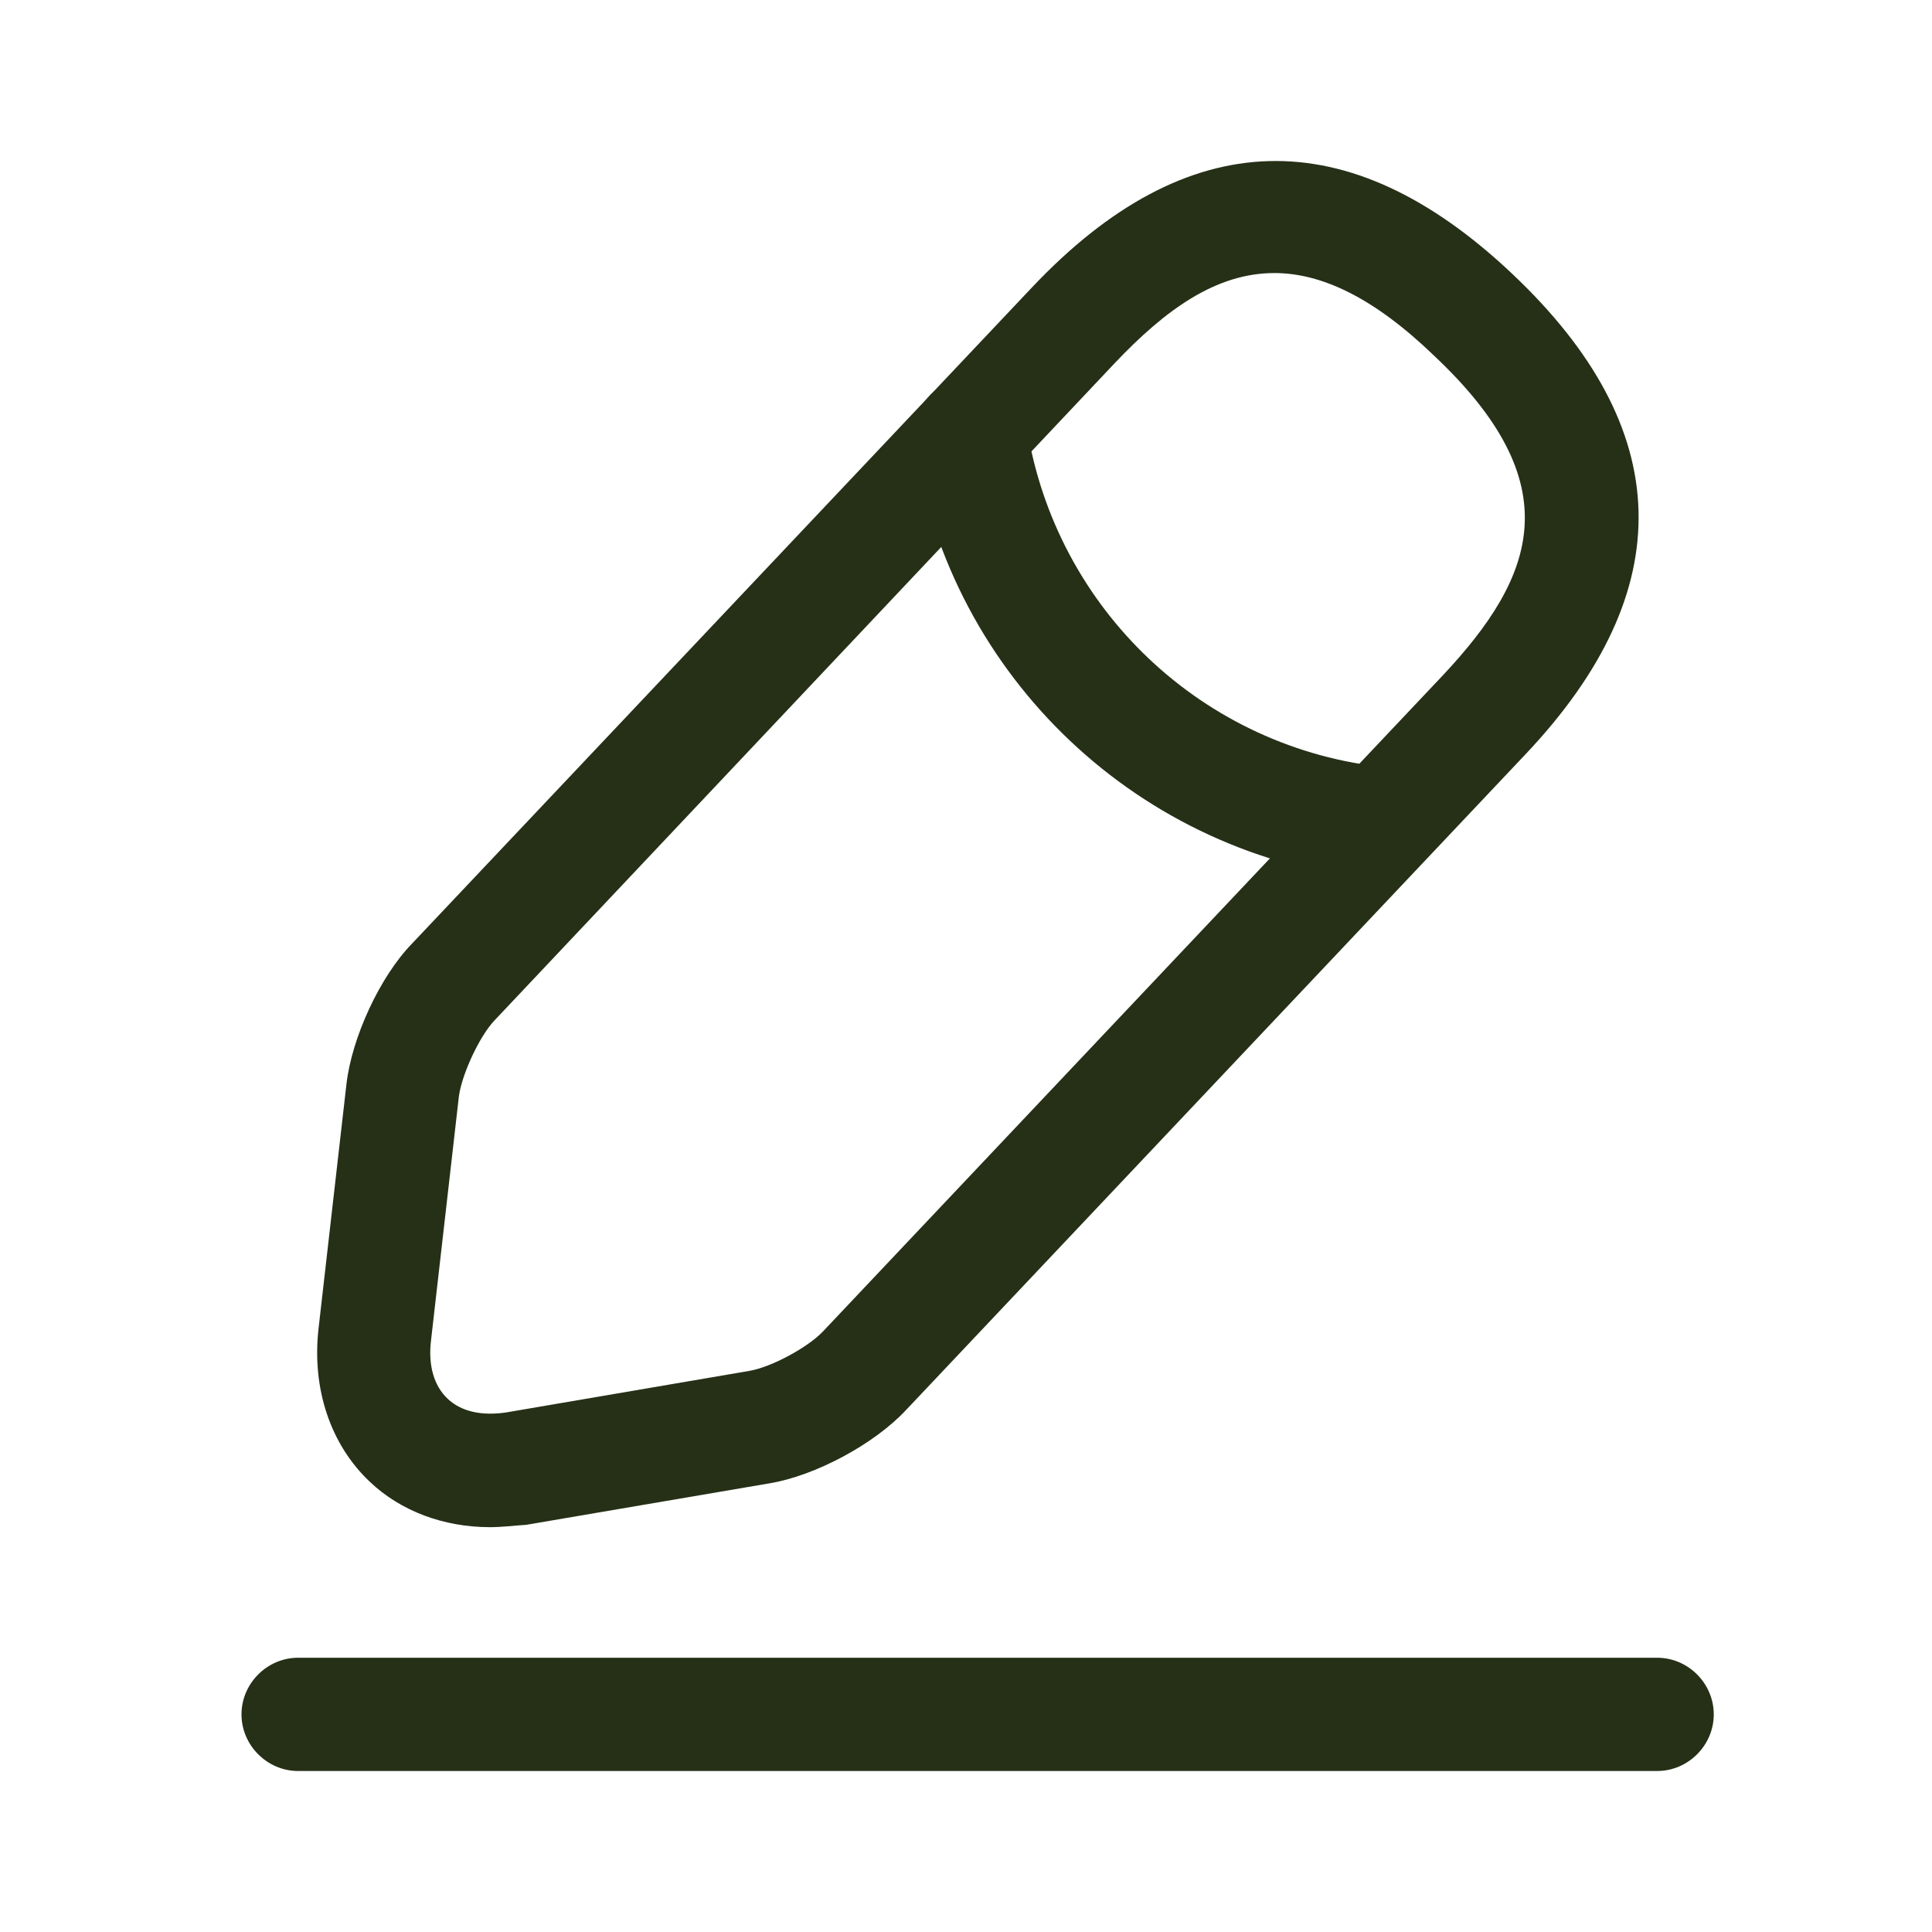
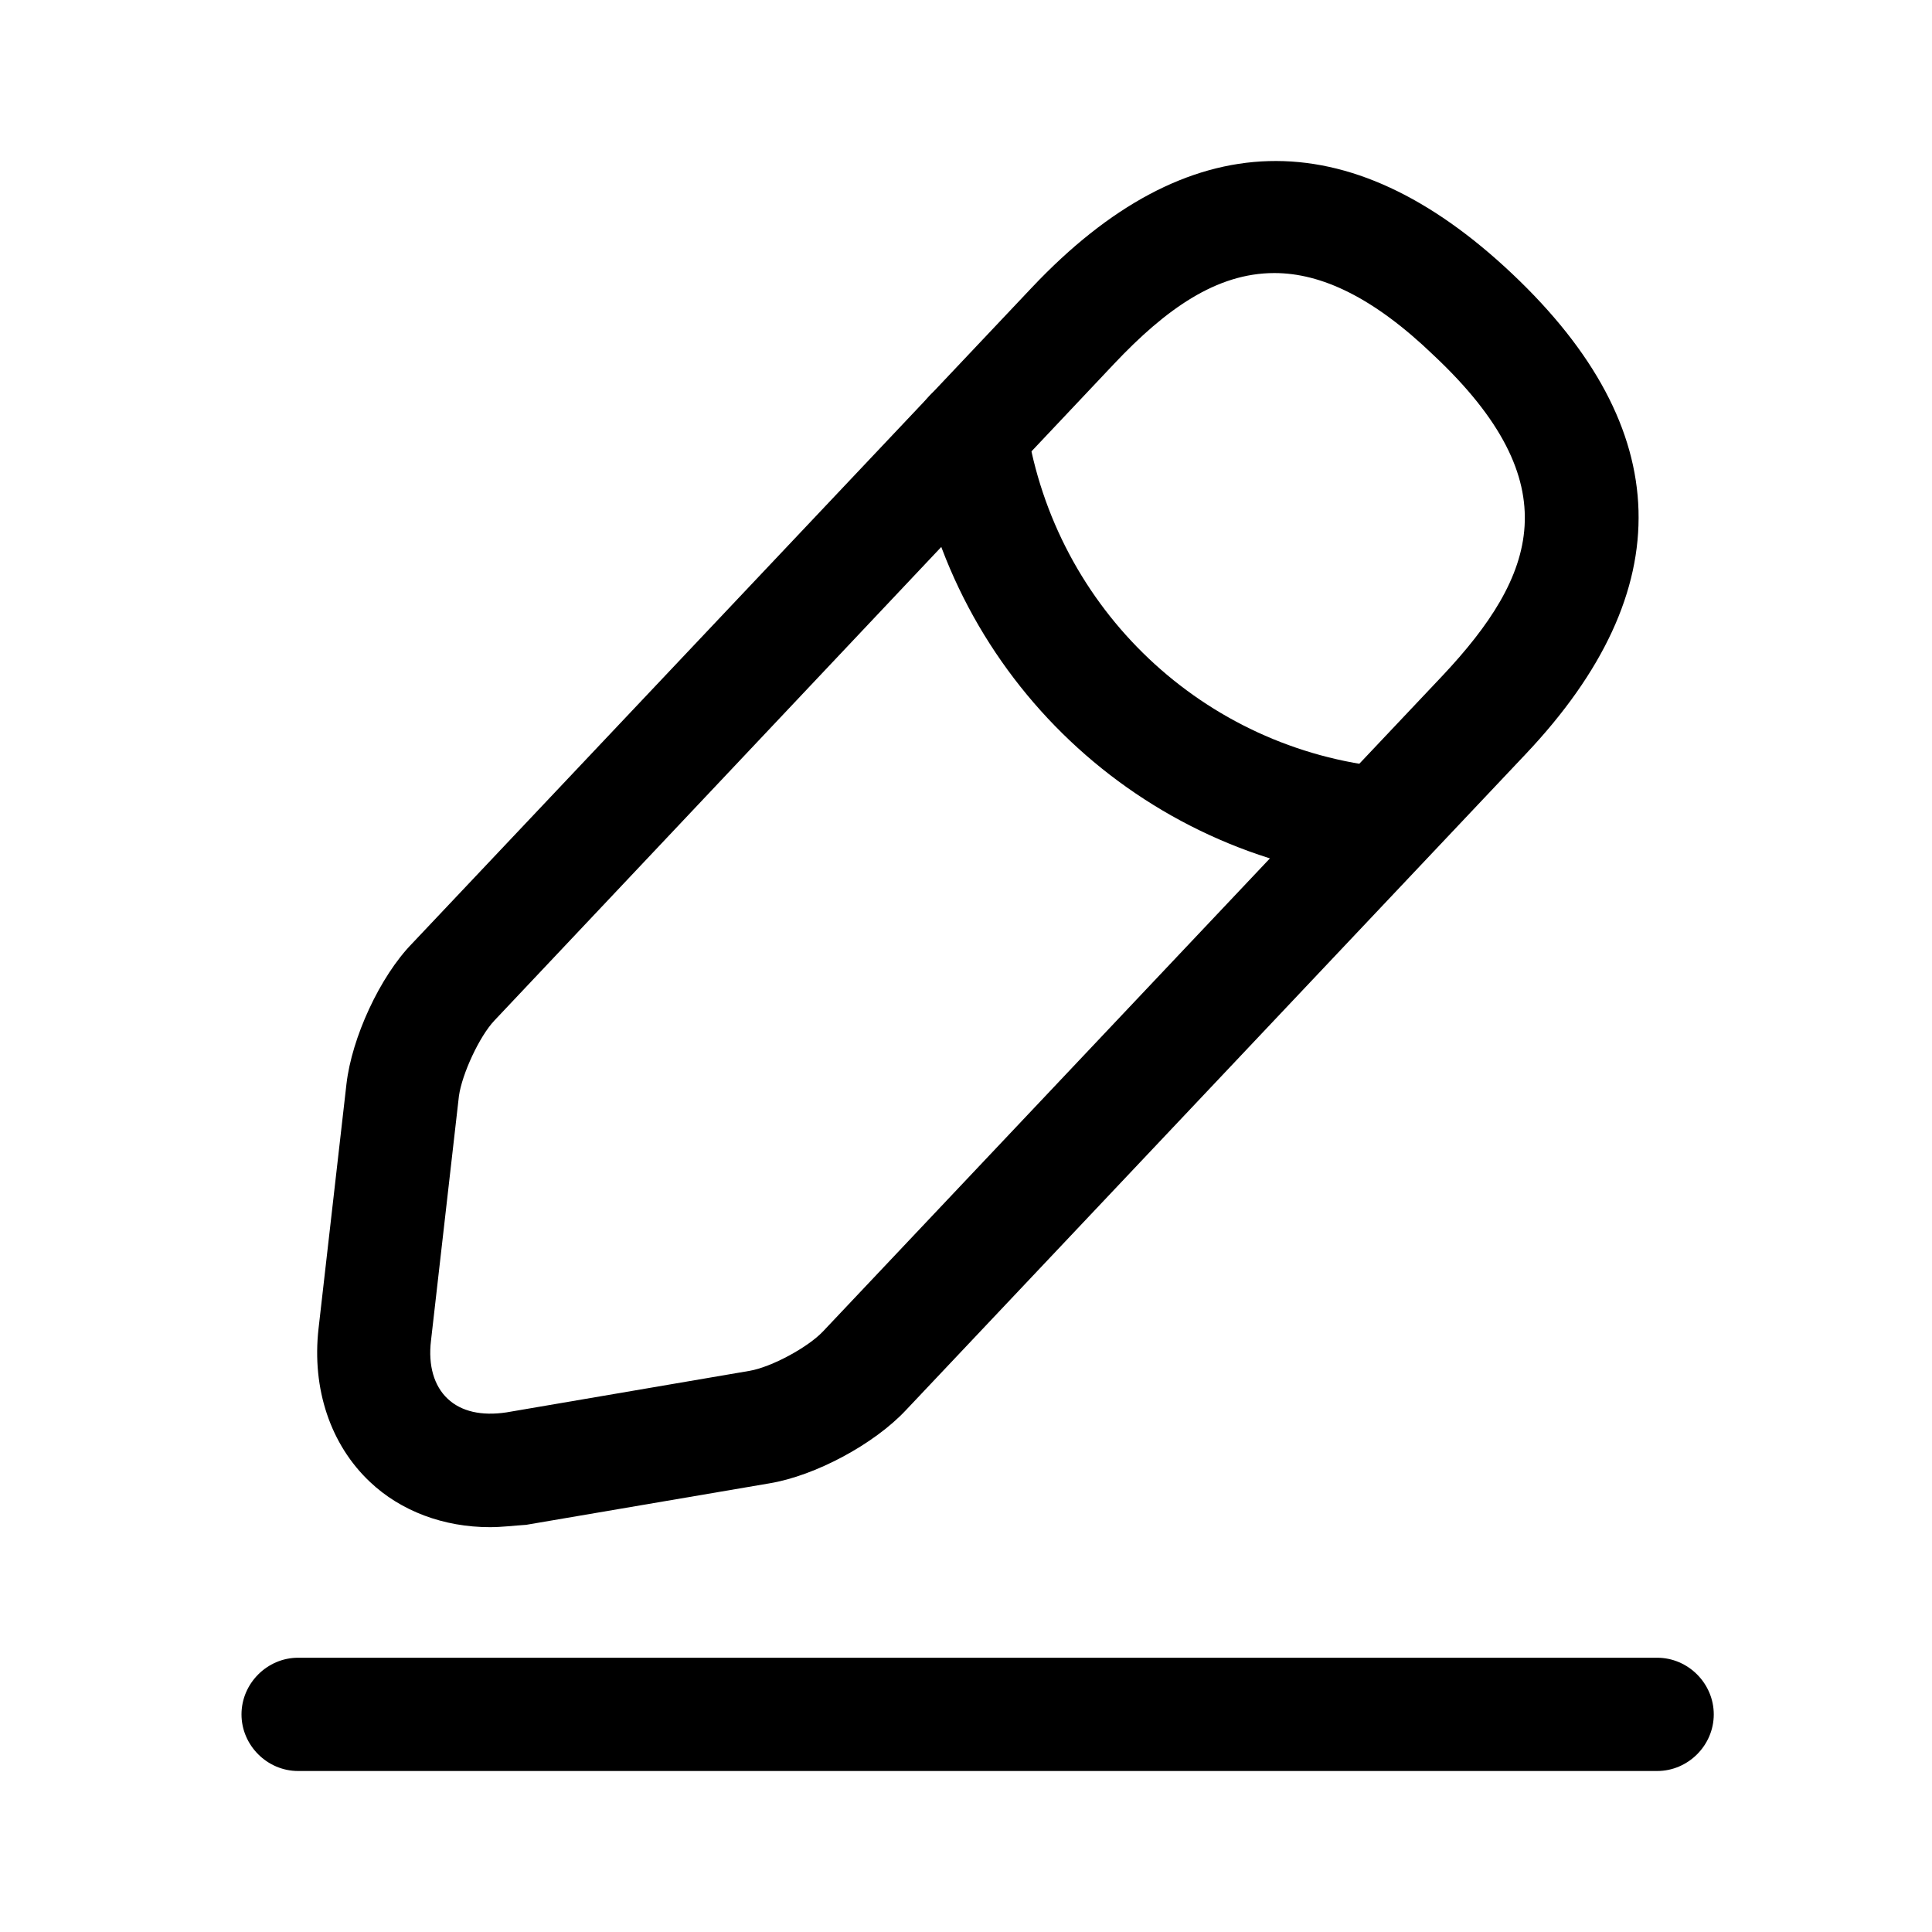
<svg xmlns="http://www.w3.org/2000/svg" width="24" height="24" viewBox="0 0 24 24" fill="none">
-   <path d="M6.086 18.971C5.514 18.971 4.979 18.773 4.595 18.408C4.107 17.948 3.872 17.254 3.957 16.504L4.304 13.465C4.37 12.893 4.717 12.133 5.12 11.72L12.82 3.57C14.743 1.535 16.75 1.478 18.785 3.401C20.821 5.324 20.877 7.331 18.954 9.366L11.254 17.517C10.86 17.939 10.128 18.333 9.556 18.427L6.536 18.942C6.377 18.952 6.236 18.971 6.086 18.971ZM15.831 3.392C15.109 3.392 14.48 3.842 13.842 4.517L6.142 12.677C5.955 12.874 5.739 13.343 5.701 13.615L5.354 16.654C5.317 16.963 5.392 17.217 5.561 17.376C5.73 17.535 5.983 17.592 6.292 17.545L9.312 17.029C9.584 16.982 10.035 16.738 10.222 16.541L17.922 8.391C19.085 7.153 19.508 6.008 17.81 4.414C17.06 3.692 16.412 3.392 15.831 3.392Z" fill="#253017" />
-   <path d="M17.153 10.932C17.134 10.932 17.106 10.932 17.087 10.932C14.161 10.642 11.807 8.419 11.357 5.511C11.3 5.127 11.563 4.77 11.948 4.705C12.332 4.648 12.689 4.911 12.754 5.296C13.111 7.565 14.949 9.31 17.238 9.535C17.622 9.573 17.903 9.92 17.866 10.304C17.819 10.661 17.509 10.932 17.153 10.932Z" fill="#253017" />
-   <path d="M20.586 22H3.703C3.319 22 3 21.681 3 21.297C3 20.912 3.319 20.593 3.703 20.593H20.586C20.971 20.593 21.289 20.912 21.289 21.297C21.289 21.681 20.971 22 20.586 22Z" fill="#253017" />
+   <path d="M6.086 18.971C5.514 18.971 4.979 18.773 4.595 18.408C4.107 17.948 3.872 17.254 3.957 16.504L4.304 13.465C4.37 12.893 4.717 12.133 5.12 11.72L12.82 3.57C14.743 1.535 16.75 1.478 18.785 3.401C20.821 5.324 20.877 7.331 18.954 9.366L11.254 17.517C10.86 17.939 10.128 18.333 9.556 18.427L6.536 18.942C6.377 18.952 6.236 18.971 6.086 18.971ZM15.831 3.392C15.109 3.392 14.48 3.842 13.842 4.517L6.142 12.677C5.955 12.874 5.739 13.343 5.701 13.615L5.354 16.654C5.317 16.963 5.392 17.217 5.561 17.376C5.73 17.535 5.983 17.592 6.292 17.545L9.312 17.029C9.584 16.982 10.035 16.738 10.222 16.541L17.922 8.391C19.085 7.153 19.508 6.008 17.81 4.414C17.06 3.692 16.412 3.392 15.831 3.392Z" fill="currentColor" />
+   <path d="M17.153 10.932C17.134 10.932 17.106 10.932 17.087 10.932C14.161 10.642 11.807 8.419 11.357 5.511C11.3 5.127 11.563 4.77 11.948 4.705C12.332 4.648 12.689 4.911 12.754 5.296C13.111 7.565 14.949 9.31 17.238 9.535C17.622 9.573 17.903 9.92 17.866 10.304C17.819 10.661 17.509 10.932 17.153 10.932Z" fill="currentColor" />
+   <path d="M20.586 22H3.703C3.319 22 3 21.681 3 21.297C3 20.912 3.319 20.593 3.703 20.593H20.586C20.971 20.593 21.289 20.912 21.289 21.297C21.289 21.681 20.971 22 20.586 22Z" fill="currentColor" />
</svg>
